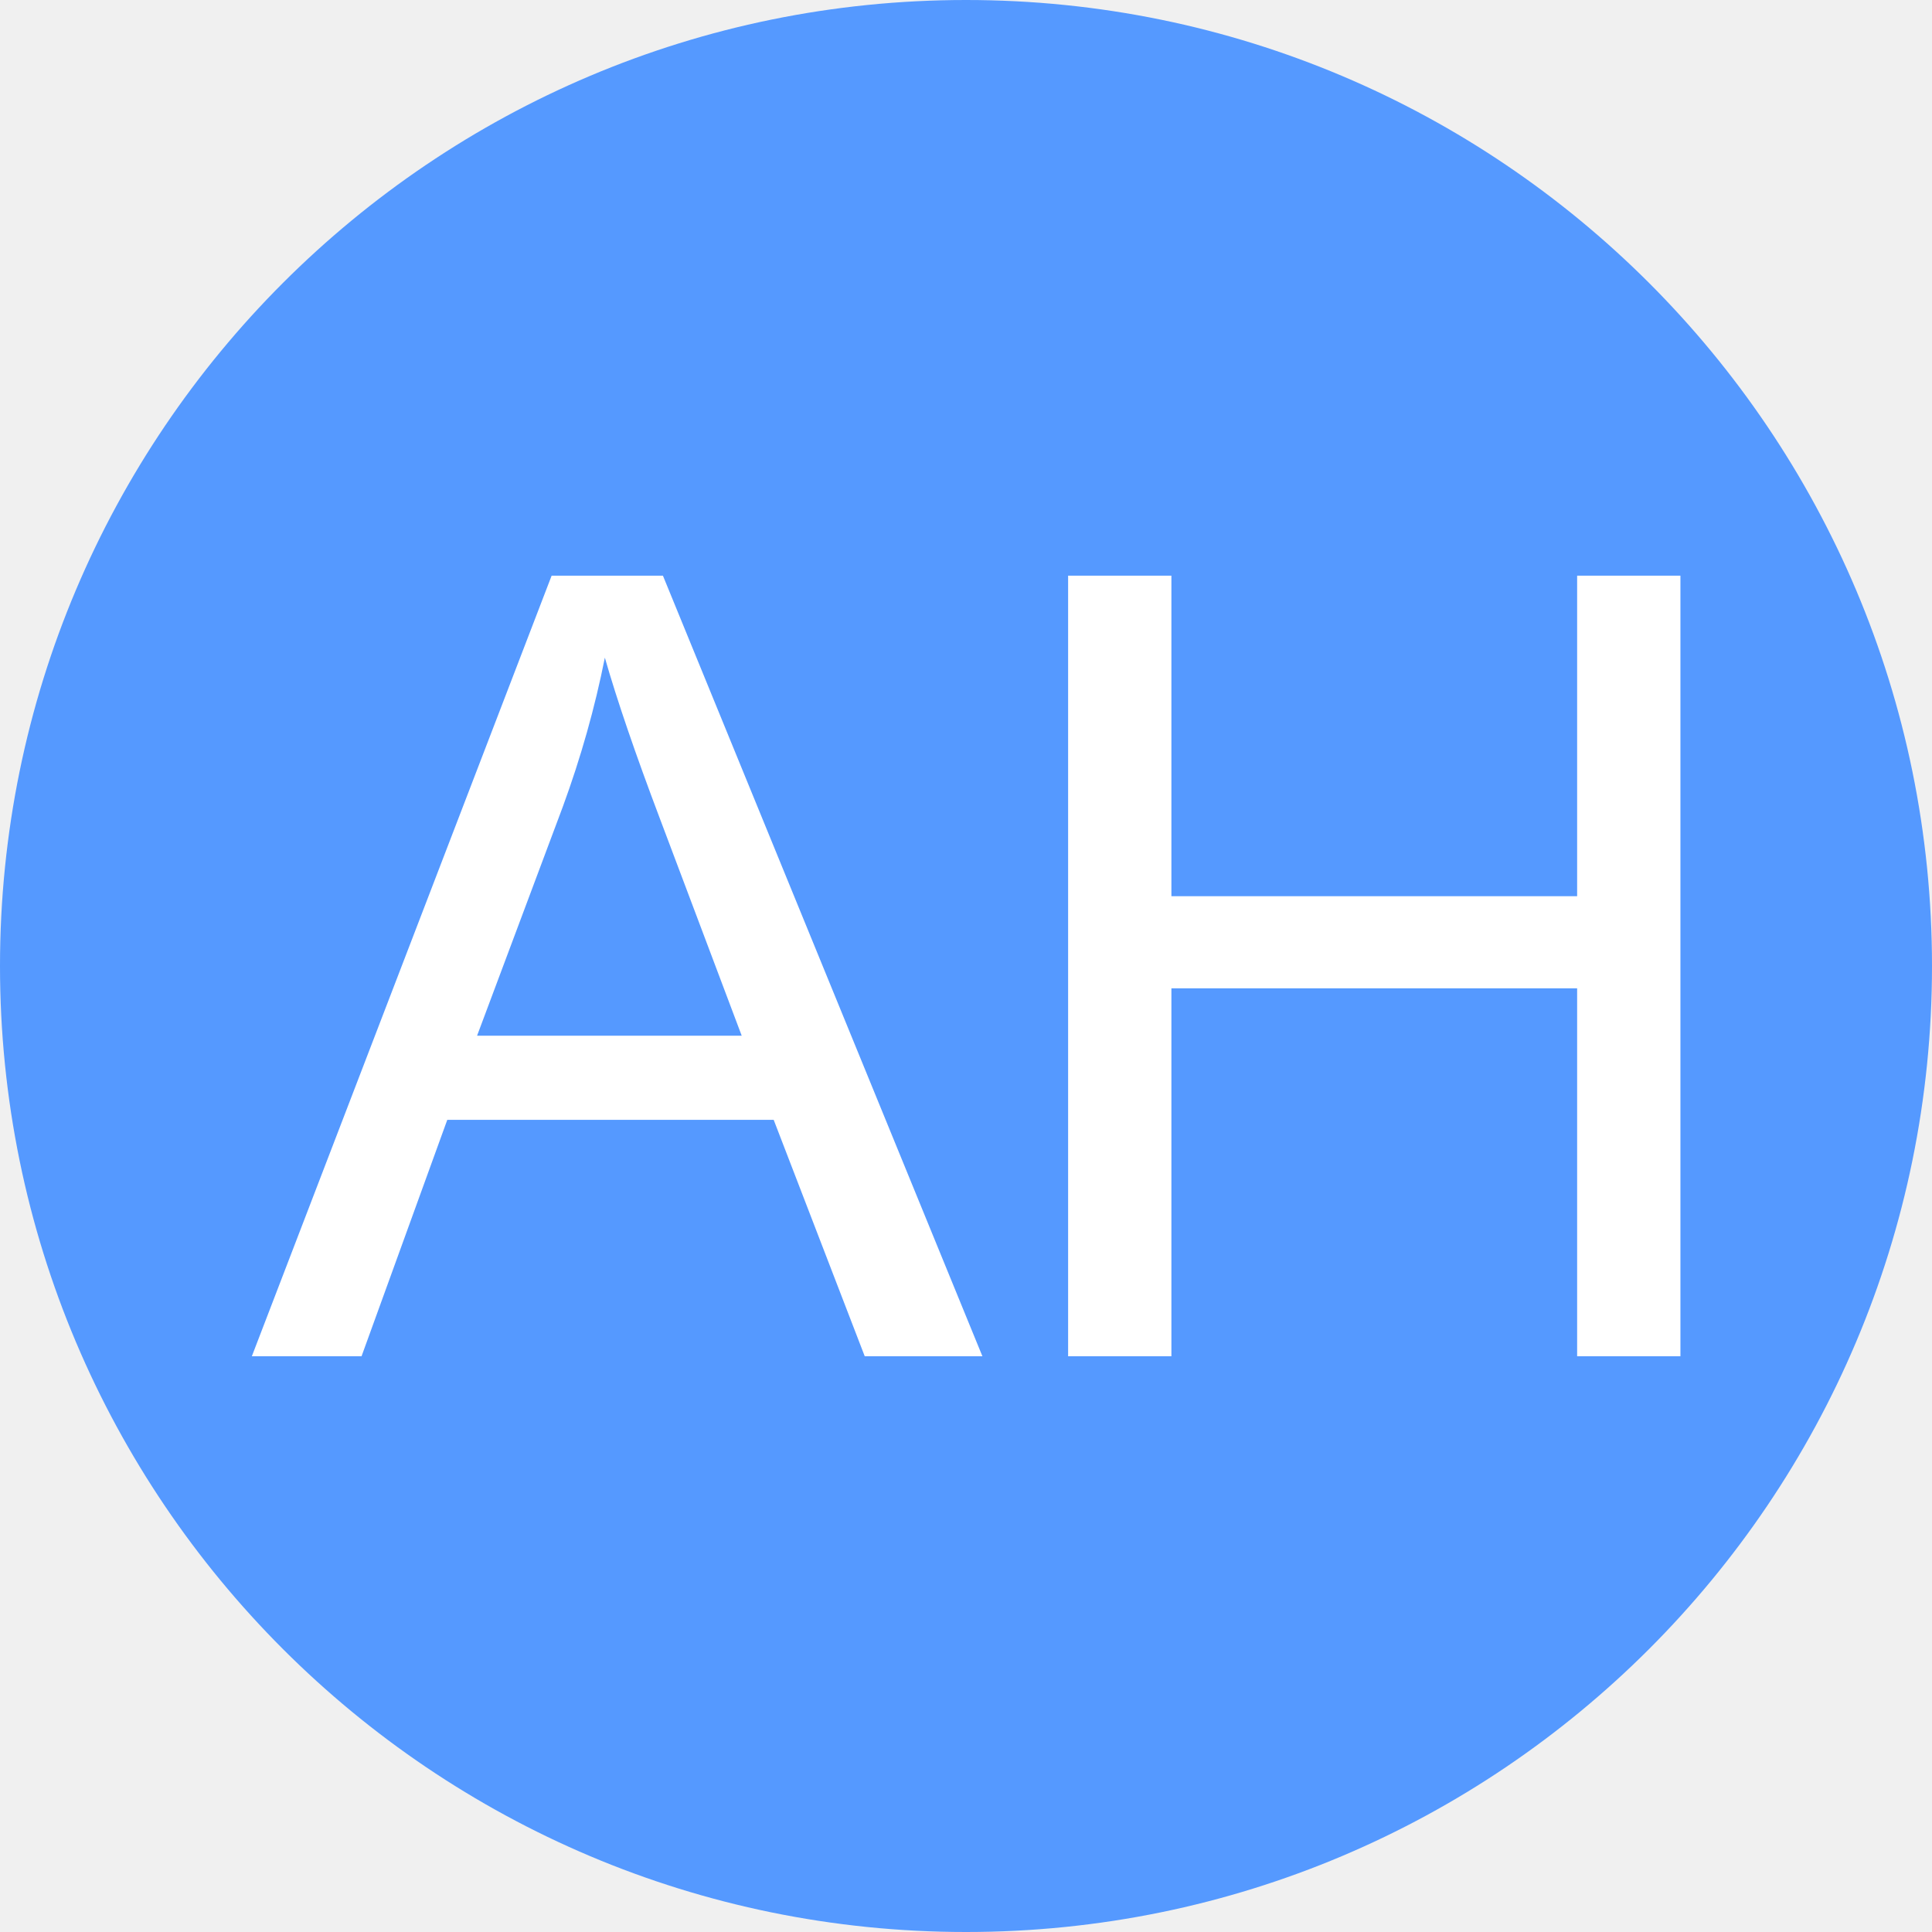
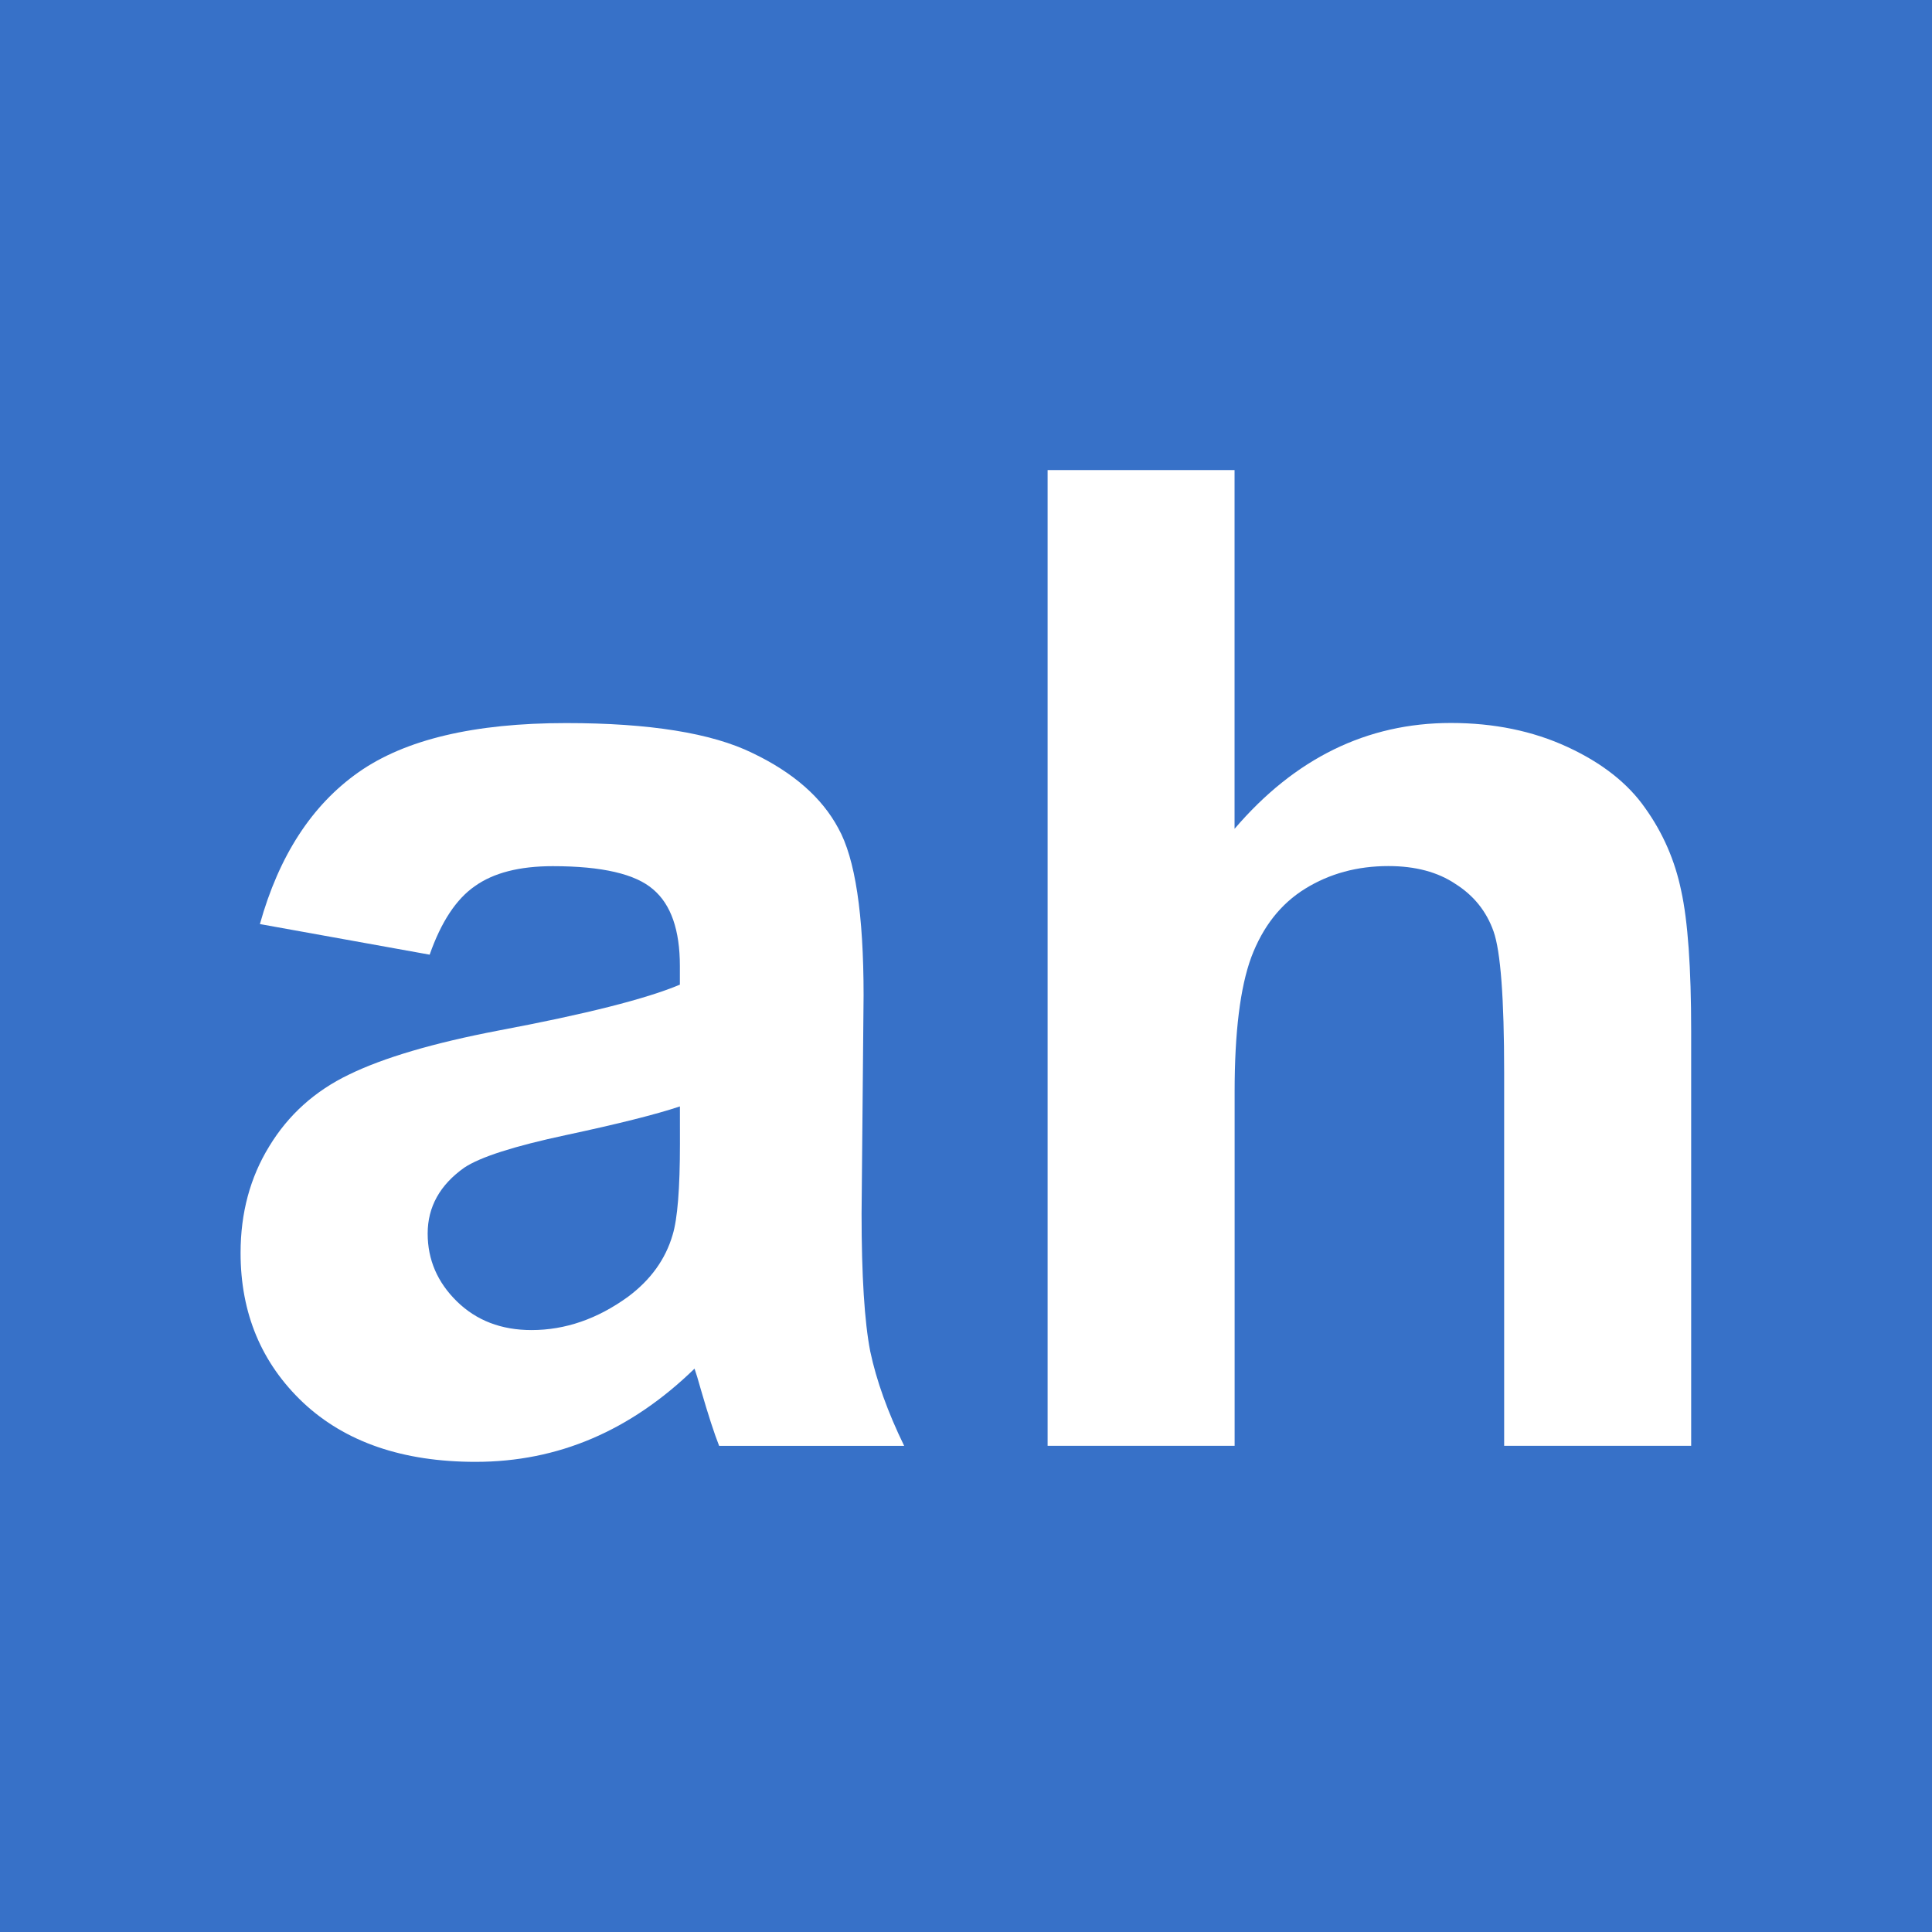
<svg xmlns="http://www.w3.org/2000/svg" width="15mm" height="15mm" version="1.1" viewBox="0 0 15 15">
-   <g transform="translate(-132.52 -120.61)">
-     <circle cx="140.02" cy="128.11" r="7.5" fill="#59f" stroke-width=".263" />
-     <g transform="matrix(.26458 0 0 .26458 118.6 83.923)" fill="#fff" style="shape-inside:url(#rect7993);white-space:pre" aria-label="AH">
-       <path d="m60.002 178.46 8.797-22.906h3.266l9.375 22.906h-3.453l-2.672-6.938h-9.578l-2.516 6.938zm6.609-9.406h7.766l-2.391-6.344q-1.094-2.891-1.625-4.75-0.438 2.203-1.234 4.375z" />
-       <path d="m83.955 178.46v-22.906h3.031v9.406h11.906v-9.406h3.031v22.906h-3.031v-10.797h-11.906v10.797z" />
+   <g transform="translate(-54.216 -64.599)">
+     <rect x="54.216" y="64.599" width="15" height="15" fill="#3771c8" stroke-width=".088" />
+     <g transform="matrix(.26458 0 0 .26458 -2.5 -2.5)" fill="#fff" style="shape-inside:url(#rect3485);white-space:pre" aria-label="ah">
+       <path d="m226.97 281.62-4.981-0.898q0.84-3.008 2.891-4.453t6.094-1.445q3.672 0 5.469 0.879 1.797 0.859 2.519 2.207 0.742 1.328 0.742 4.902l-0.059 6.406q0 2.734 0.254 4.043 0.273 1.289 0.996 2.773h-5.43q-0.215-0.547-0.527-1.621-0.137-0.488-0.195-0.645-1.406 1.367-3.008 2.051-1.602 0.684-3.418 0.684-3.203 0-5.059-1.738-1.836-1.738-1.836-4.394 0-1.758 0.84-3.125 0.84-1.387 2.344-2.109 1.523-0.742 4.375-1.289 3.848-0.723 5.332-1.348v-0.547q0-1.582-0.781-2.246-0.781-0.684-2.949-0.684-1.465 0-2.285 0.586-0.82 0.566-1.328 2.012zm7.344 4.453q-1.055 0.352-3.34 0.84-2.285 0.488-2.988 0.957-1.074 0.762-1.074 1.934 0 1.152 0.859 1.992 0.859 0.84 2.188 0.84 1.484 0 2.832-0.977 0.996-0.742 1.309-1.816 0.215-0.703 0.215-2.676z" />
+       <path d="m250.59 267.4v10.527q2.656-3.106 6.348-3.106 1.895 0 3.418 0.703 1.523 0.703 2.285 1.797 0.781 1.094 1.055 2.422 0.293 1.328 0.293 4.121v12.168h-5.488v-10.957q0-3.262-0.312-4.141t-1.113-1.387q-0.781-0.527-1.973-0.527-1.367 0-2.441 0.664t-1.582 2.012q-0.488 1.328-0.488 3.945v10.391h-5.488v-28.633z" />
    </g>
  </g>
</svg>
